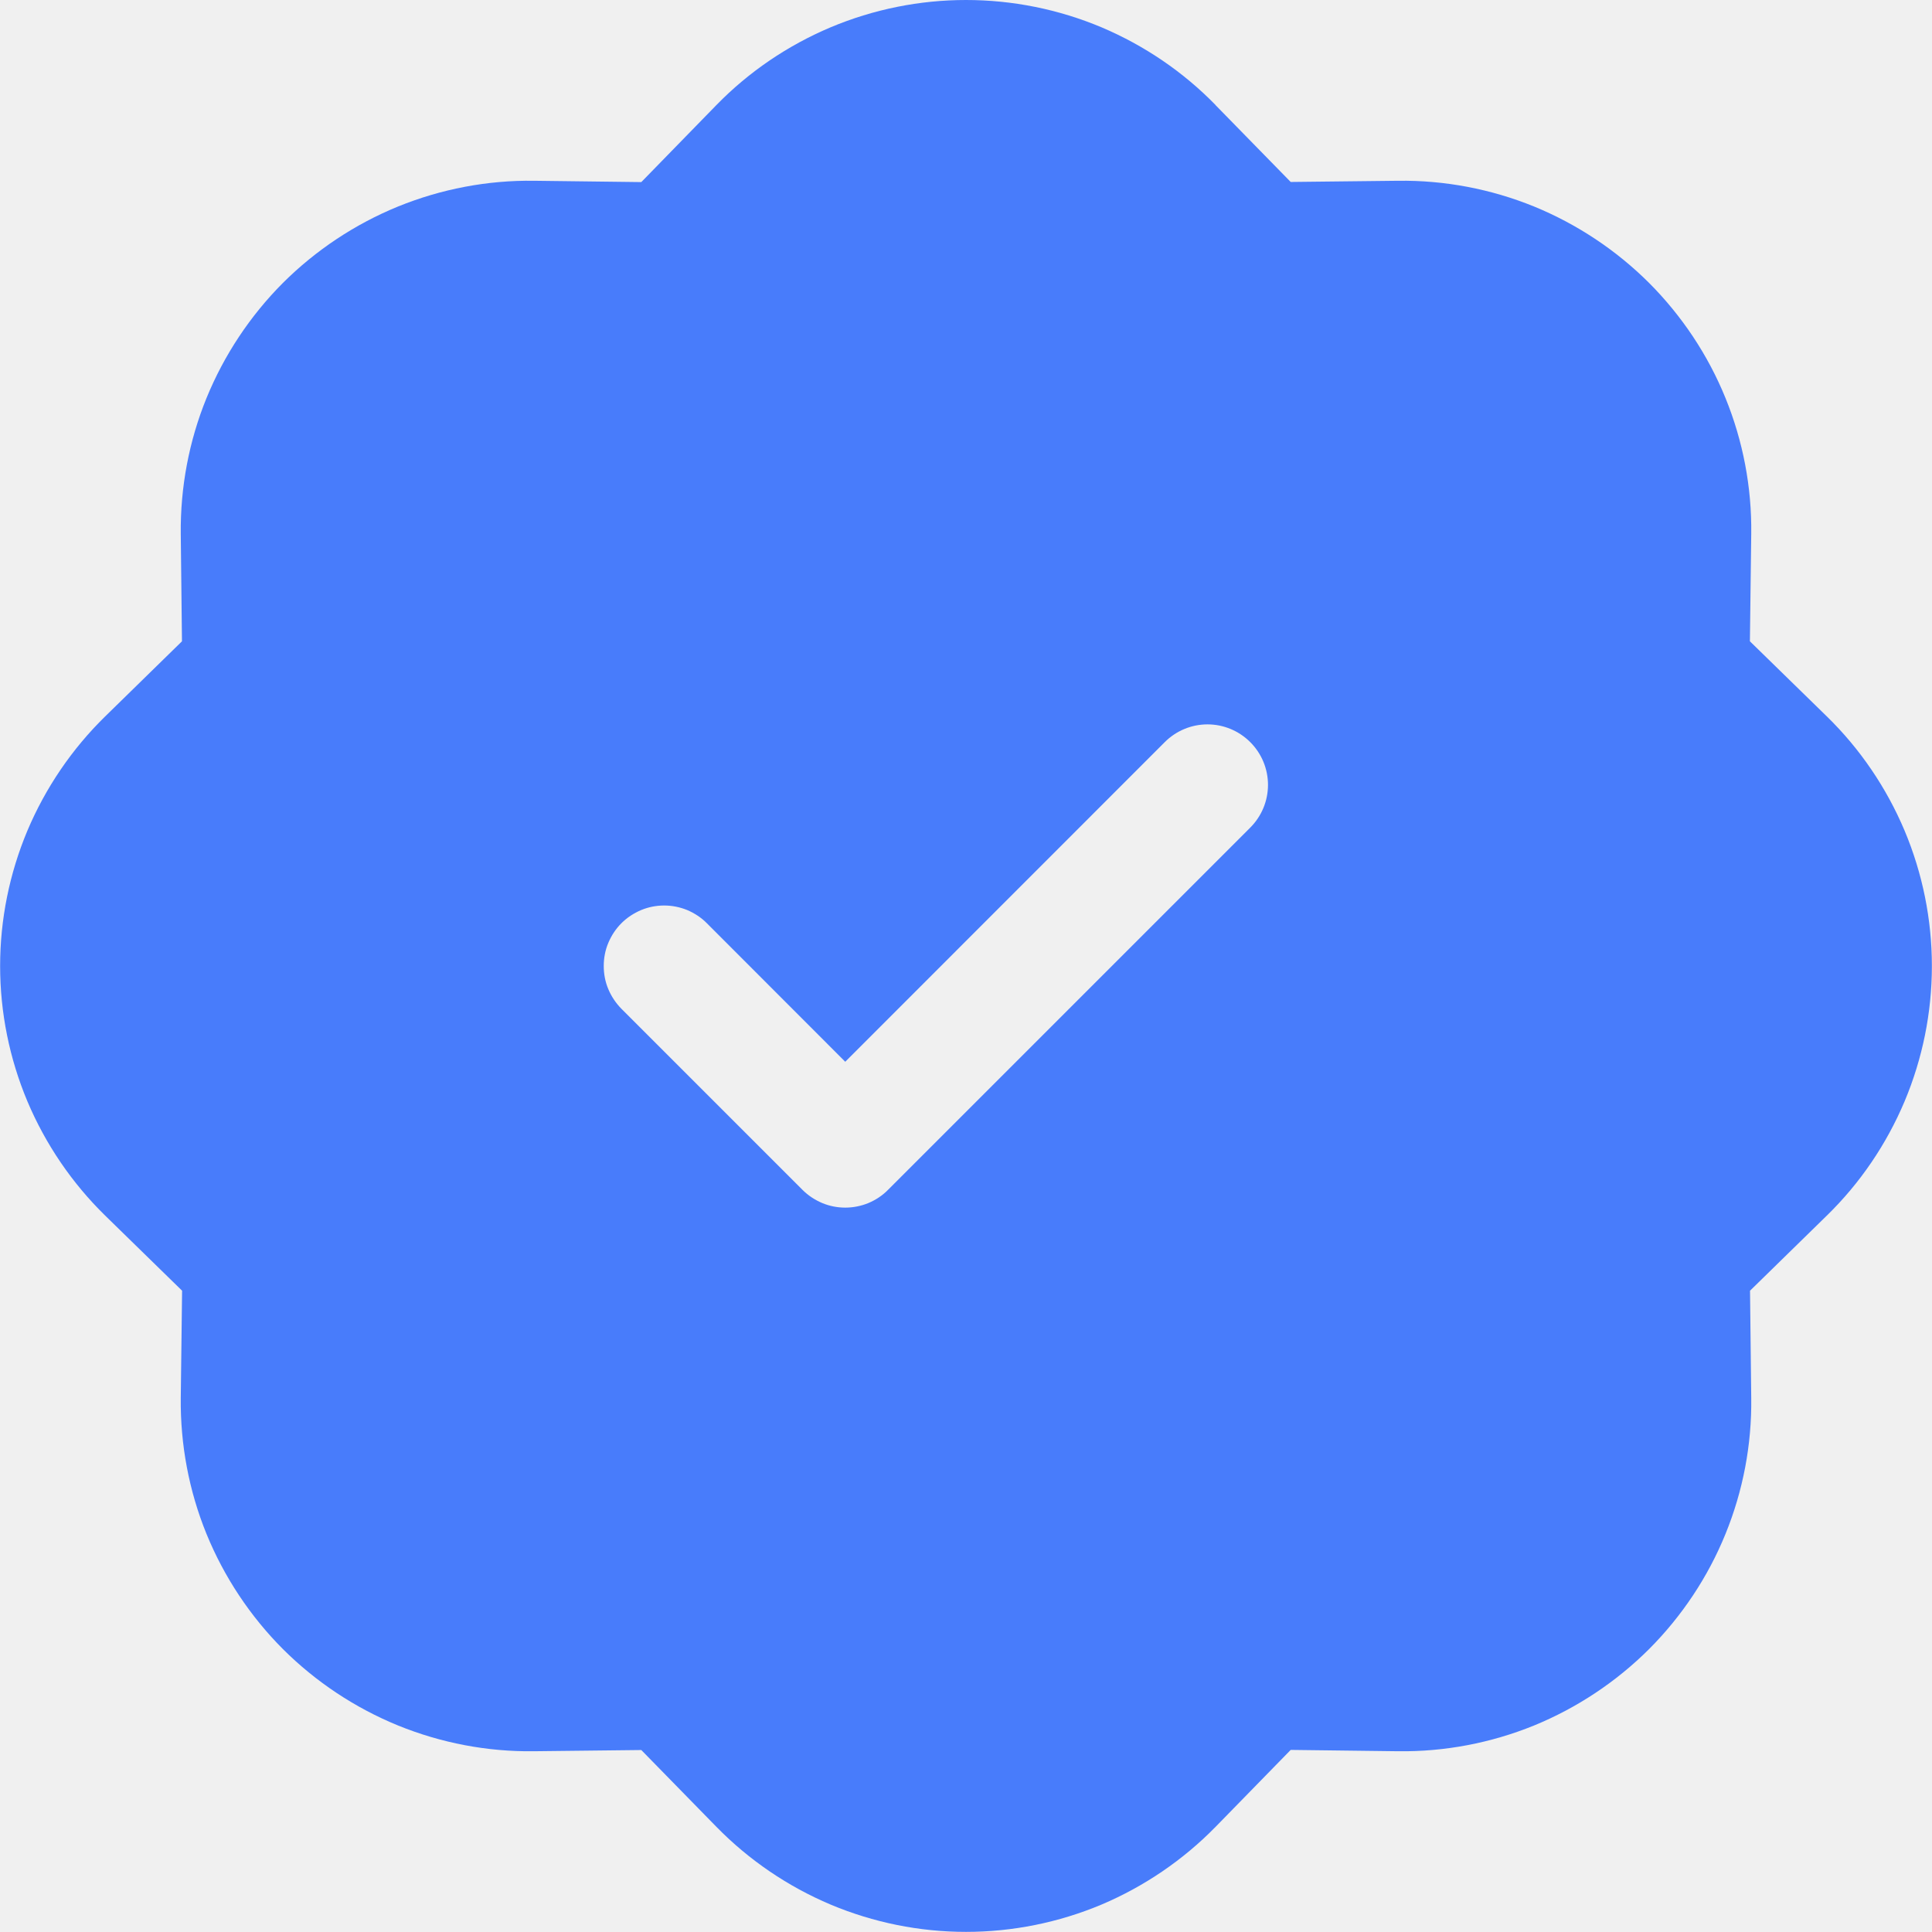
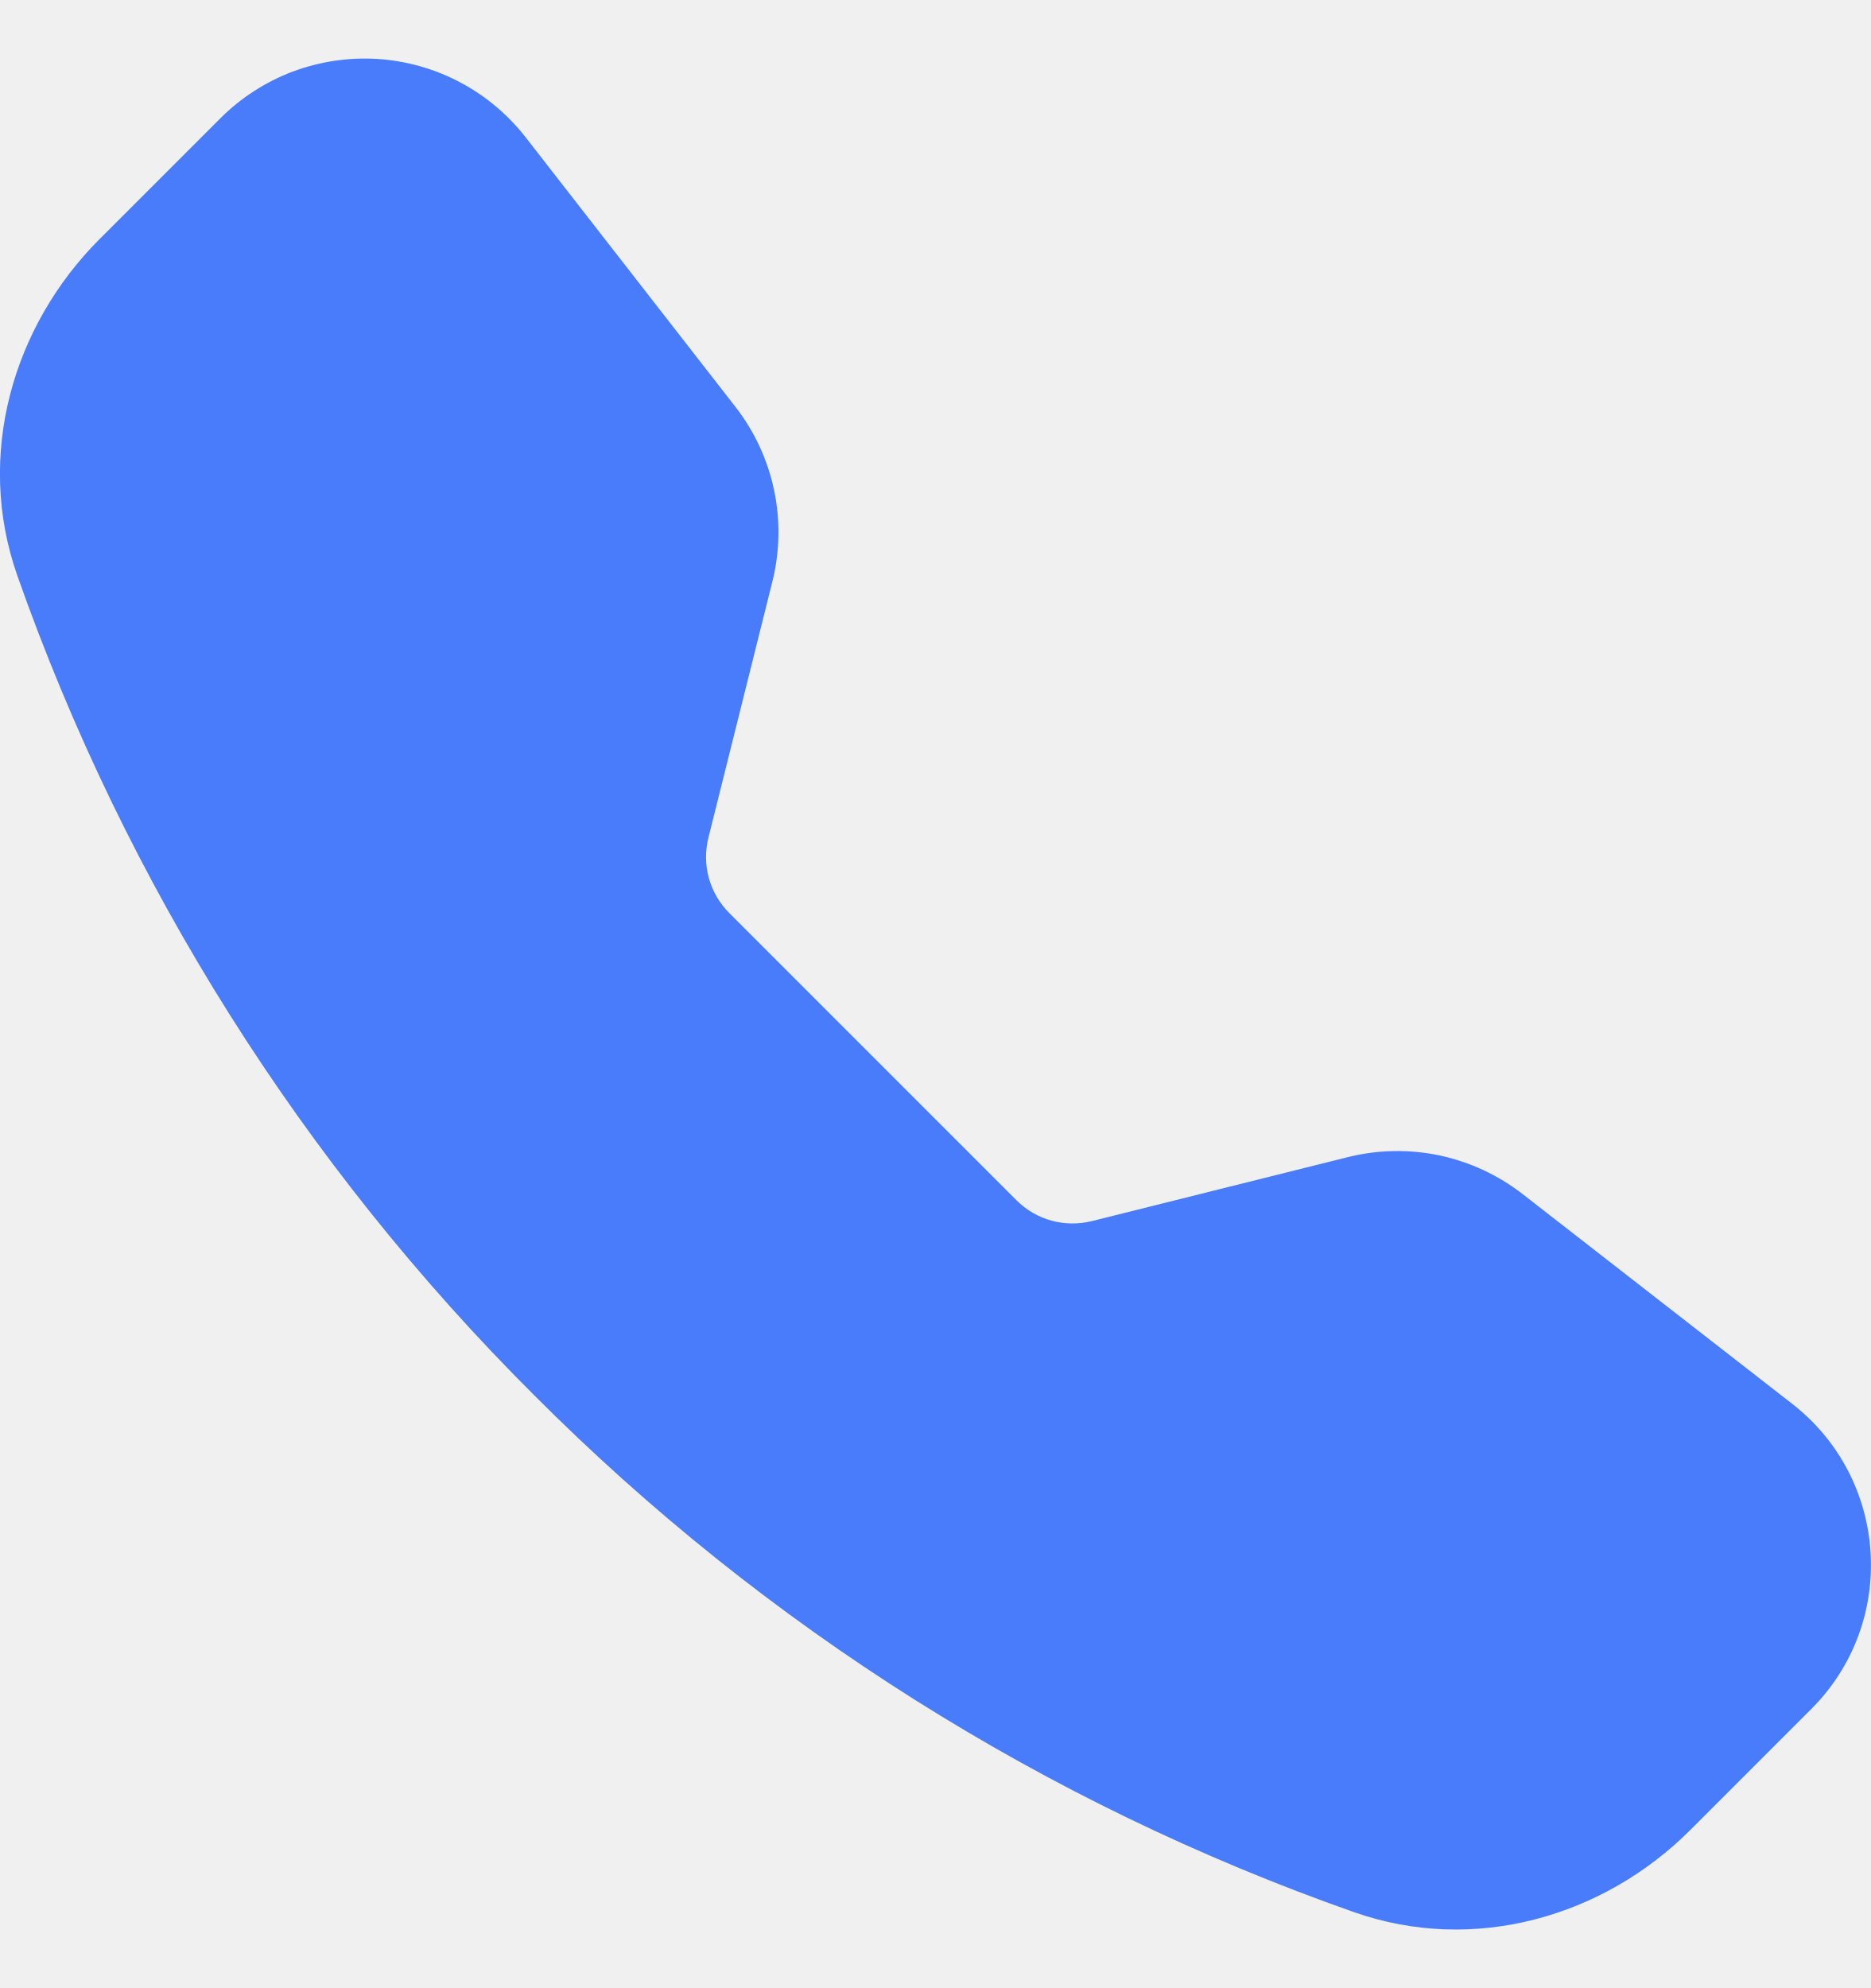
- <svg xmlns="http://www.w3.org/2000/svg" width="16" height="16" viewBox="0 0 16 16" fill="none">
-   <g clip-path="url(#clip0_265_7800)">
-     <path d="M10.067 0.87C9.798 0.594 9.476 0.376 9.122 0.226C8.767 0.077 8.385 -0 8 -0C7.615 -0 7.234 0.077 6.879 0.226C6.524 0.376 6.202 0.594 5.933 0.87L5.311 1.508L4.421 1.497C4.036 1.492 3.654 1.565 3.297 1.71C2.94 1.856 2.616 2.071 2.343 2.343C2.071 2.616 1.856 2.94 1.71 3.297C1.565 3.653 1.493 4.036 1.497 4.421L1.507 5.311L0.871 5.933C0.596 6.202 0.377 6.524 0.227 6.879C0.078 7.234 0.001 7.615 0.001 8C0.001 8.385 0.078 8.766 0.227 9.121C0.377 9.476 0.596 9.798 0.871 10.067L1.508 10.689L1.497 11.579C1.493 11.964 1.565 12.347 1.71 12.703C1.856 13.06 2.071 13.384 2.343 13.657C2.616 13.929 2.94 14.144 3.297 14.29C3.654 14.435 4.036 14.508 4.421 14.503L5.311 14.493L5.933 15.129C6.202 15.404 6.524 15.623 6.879 15.773C7.234 15.922 7.615 15.999 8 15.999C8.385 15.999 8.767 15.922 9.122 15.773C9.476 15.623 9.798 15.404 10.067 15.129L10.689 14.492L11.579 14.503C11.964 14.508 12.347 14.435 12.704 14.29C13.06 14.144 13.384 13.929 13.657 13.657C13.929 13.384 14.145 13.06 14.29 12.703C14.435 12.347 14.508 11.964 14.503 11.579L14.493 10.689L15.129 10.067C15.405 9.798 15.623 9.476 15.773 9.121C15.922 8.766 15.999 8.385 15.999 8C15.999 7.615 15.922 7.234 15.773 6.879C15.623 6.524 15.405 6.202 15.129 5.933L14.492 5.311L14.503 4.421C14.508 4.036 14.435 3.653 14.29 3.297C14.145 2.94 13.929 2.616 13.657 2.343C13.384 2.071 13.06 1.856 12.704 1.71C12.347 1.565 11.964 1.492 11.579 1.497L10.689 1.507L10.067 0.871V0.87ZM10.354 6.854L7.354 9.854C7.308 9.901 7.253 9.937 7.192 9.963C7.131 9.988 7.066 10.001 7 10.001C6.934 10.001 6.869 9.988 6.809 9.963C6.748 9.937 6.693 9.901 6.646 9.854L5.146 8.354C5.1 8.307 5.063 8.252 5.038 8.192C5.012 8.131 5 8.066 5 8C5 7.934 5.012 7.869 5.038 7.808C5.063 7.748 5.1 7.692 5.146 7.646C5.193 7.599 5.248 7.563 5.309 7.537C5.369 7.512 5.434 7.499 5.5 7.499C5.566 7.499 5.631 7.512 5.692 7.537C5.752 7.563 5.808 7.599 5.854 7.646L7 8.793L9.646 6.146C9.74 6.052 9.867 5.999 10 5.999C10.133 5.999 10.26 6.052 10.354 6.146C10.448 6.24 10.501 6.367 10.501 6.5C10.501 6.633 10.448 6.76 10.354 6.854Z" fill="#487CFB" />
+ <svg xmlns="http://www.w3.org/2000/svg" width="16" height="17" viewBox="0 0 16 17" fill="none">
+   <g clip-path="url(#clip0_1_129409)">
+     <path fill-rule="evenodd" clip-rule="evenodd" d="M1.885 1.011C2.06 0.836 2.27 0.701 2.501 0.613C2.733 0.526 2.98 0.489 3.227 0.504C3.474 0.52 3.714 0.587 3.933 0.703C4.151 0.818 4.343 0.979 4.495 1.174L6.29 3.48C6.619 3.903 6.735 4.454 6.605 4.974L6.058 7.164C6.03 7.277 6.031 7.396 6.062 7.509C6.094 7.622 6.153 7.724 6.236 7.807L8.693 10.264C8.776 10.347 8.879 10.407 8.992 10.438C9.104 10.469 9.223 10.47 9.337 10.442L11.526 9.895C11.783 9.831 12.05 9.826 12.309 9.88C12.568 9.935 12.811 10.048 13.02 10.21L15.326 12.004C16.155 12.649 16.231 13.874 15.489 14.615L14.455 15.649C13.715 16.389 12.609 16.714 11.578 16.351C8.939 15.423 6.543 13.912 4.568 11.931C2.587 9.956 1.077 7.56 0.148 4.922C-0.214 3.892 0.111 2.785 0.851 2.045L1.885 1.011Z" fill="#487CFB" />
  </g>
  <defs>
-     <clipPath id="clip0_265_7800">
-       <rect width="16" height="16" fill="white" />
+     <clipPath id="clip0_1_129409">
+       <rect width="16" height="16" fill="white" transform="translate(0 0.5)" />
    </clipPath>
  </defs>
</svg>
